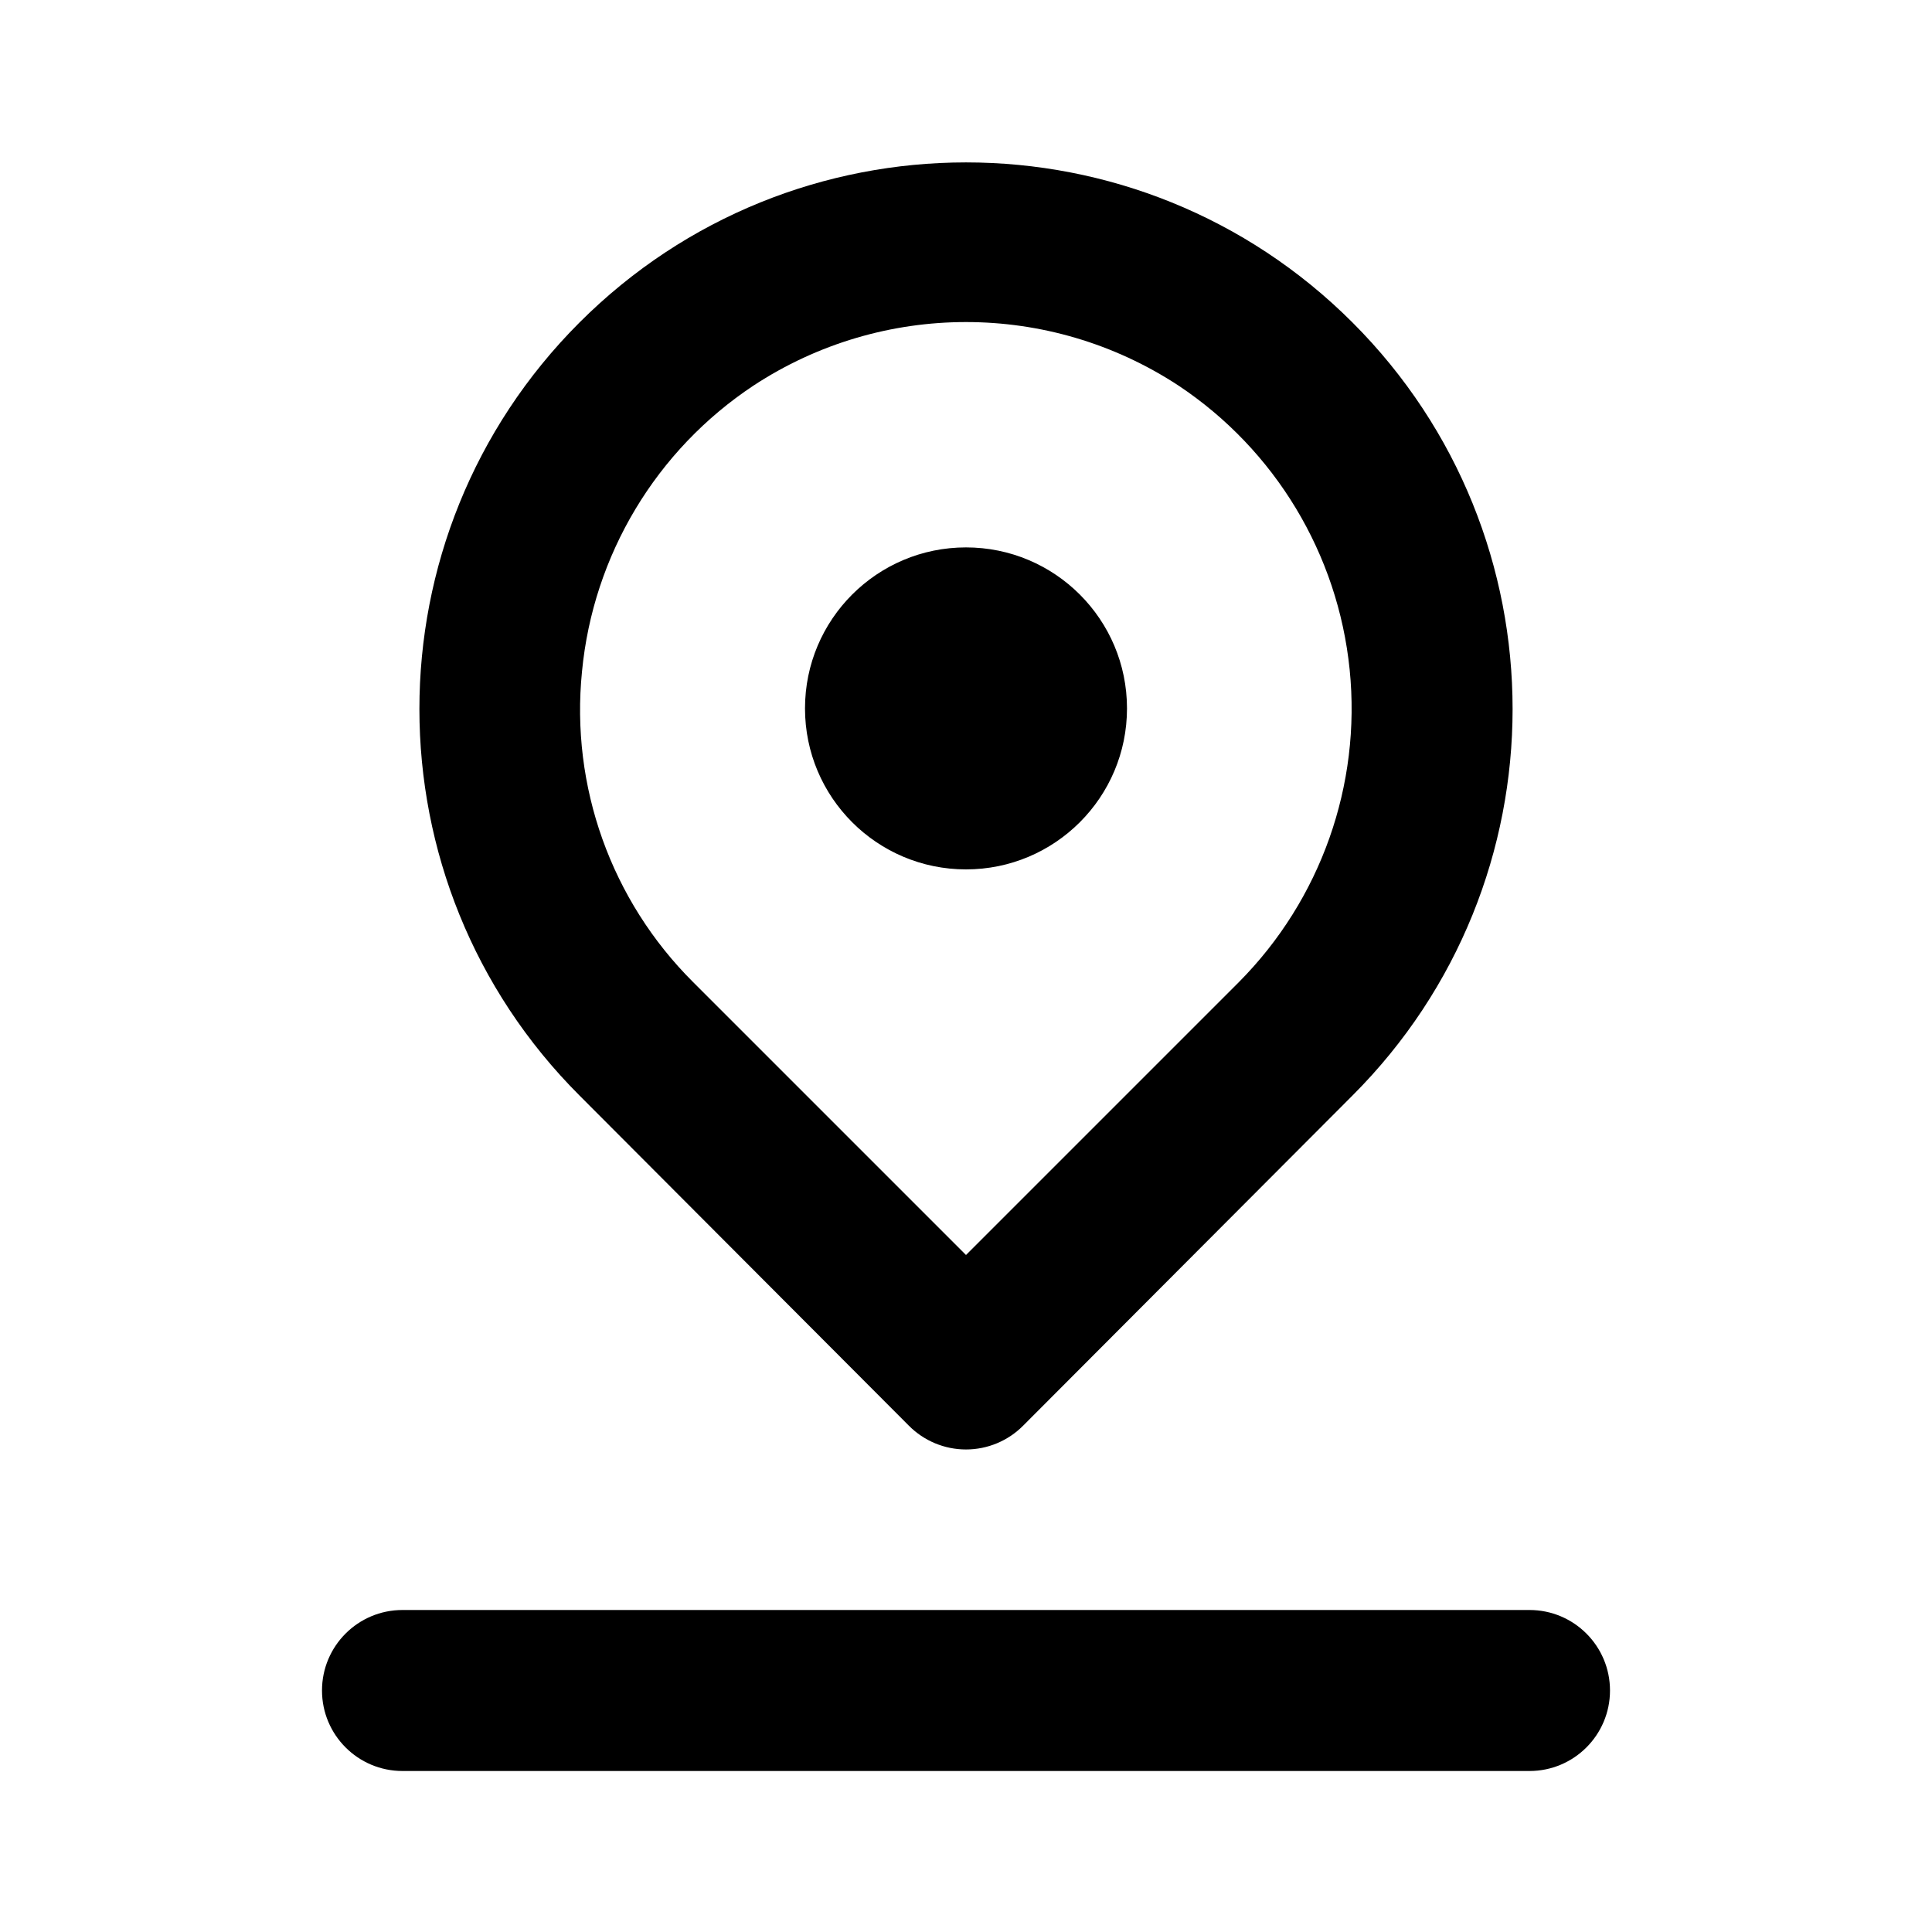
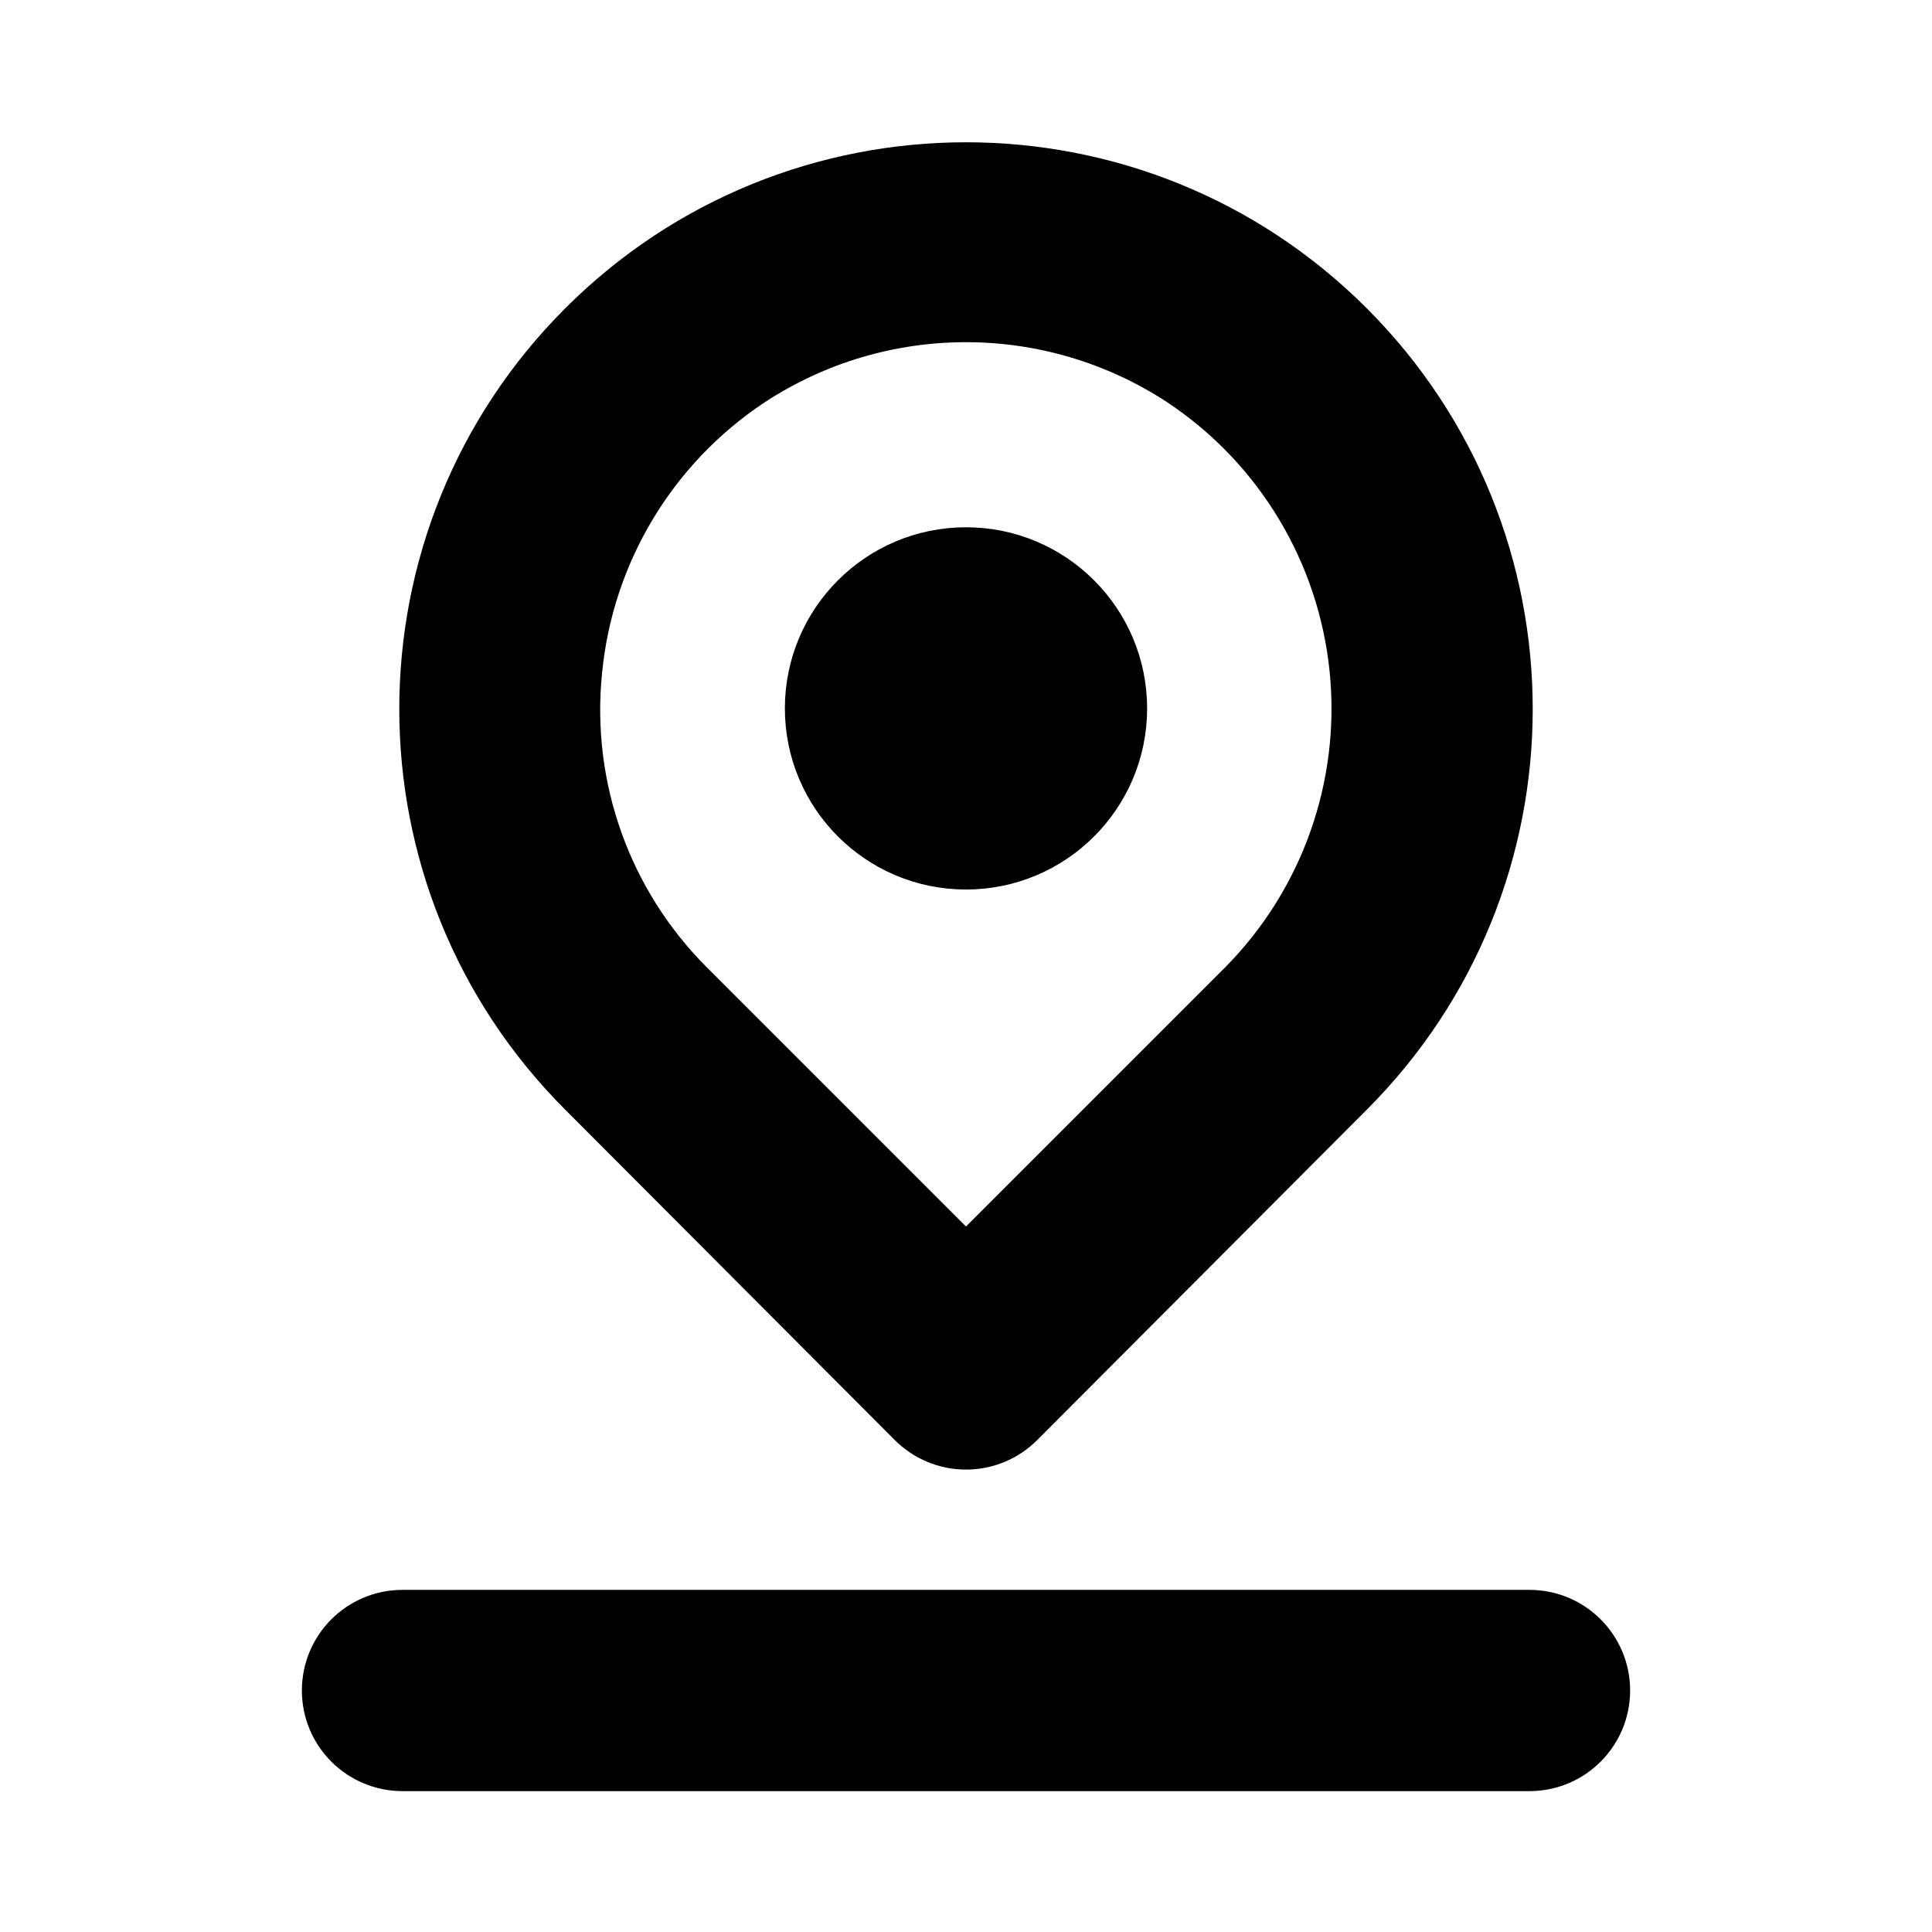
<svg xmlns="http://www.w3.org/2000/svg" fill="currentColor" viewBox="0 0 24 24">
-   <path d="M12,10.8a2,2,0,1,0-2-2A2,2,0,0,0,12,10.8Zm-.71,6.91a1,1,0,0,0,1.42,0l4.09-4.1a6.79,6.79,0,1,0-9.6,0ZM7.23,8.34A4.81,4.81,0,0,1,9.36,4.79a4.81,4.81,0,0,1,5.28,0,4.82,4.82,0,0,1,.75,7.41L12,15.59,8.61,12.2A4.77,4.77,0,0,1,7.23,8.34ZM19,20H5a1,1,0,0,0,0,2H19a1,1,0,0,0,0-2Z" />
+   <path d="M12,10.8a2,2,0,1,0-2-2A2,2,0,0,0,12,10.8Zm-.71,6.91a1,1,0,0,0,1.42,0l4.09-4.1a6.79,6.79,0,1,0-9.6,0ZM7.23,8.34A4.81,4.81,0,0,1,9.36,4.79a4.81,4.81,0,0,1,5.28,0,4.82,4.82,0,0,1,.75,7.41L12,15.59,8.61,12.2A4.77,4.77,0,0,1,7.23,8.34ZM19,20H5a1,1,0,0,0,0,2H19a1,1,0,0,0,0-2Z" fill="currentColor" stroke="currentColor" stroke-width="0.5" />
</svg>
